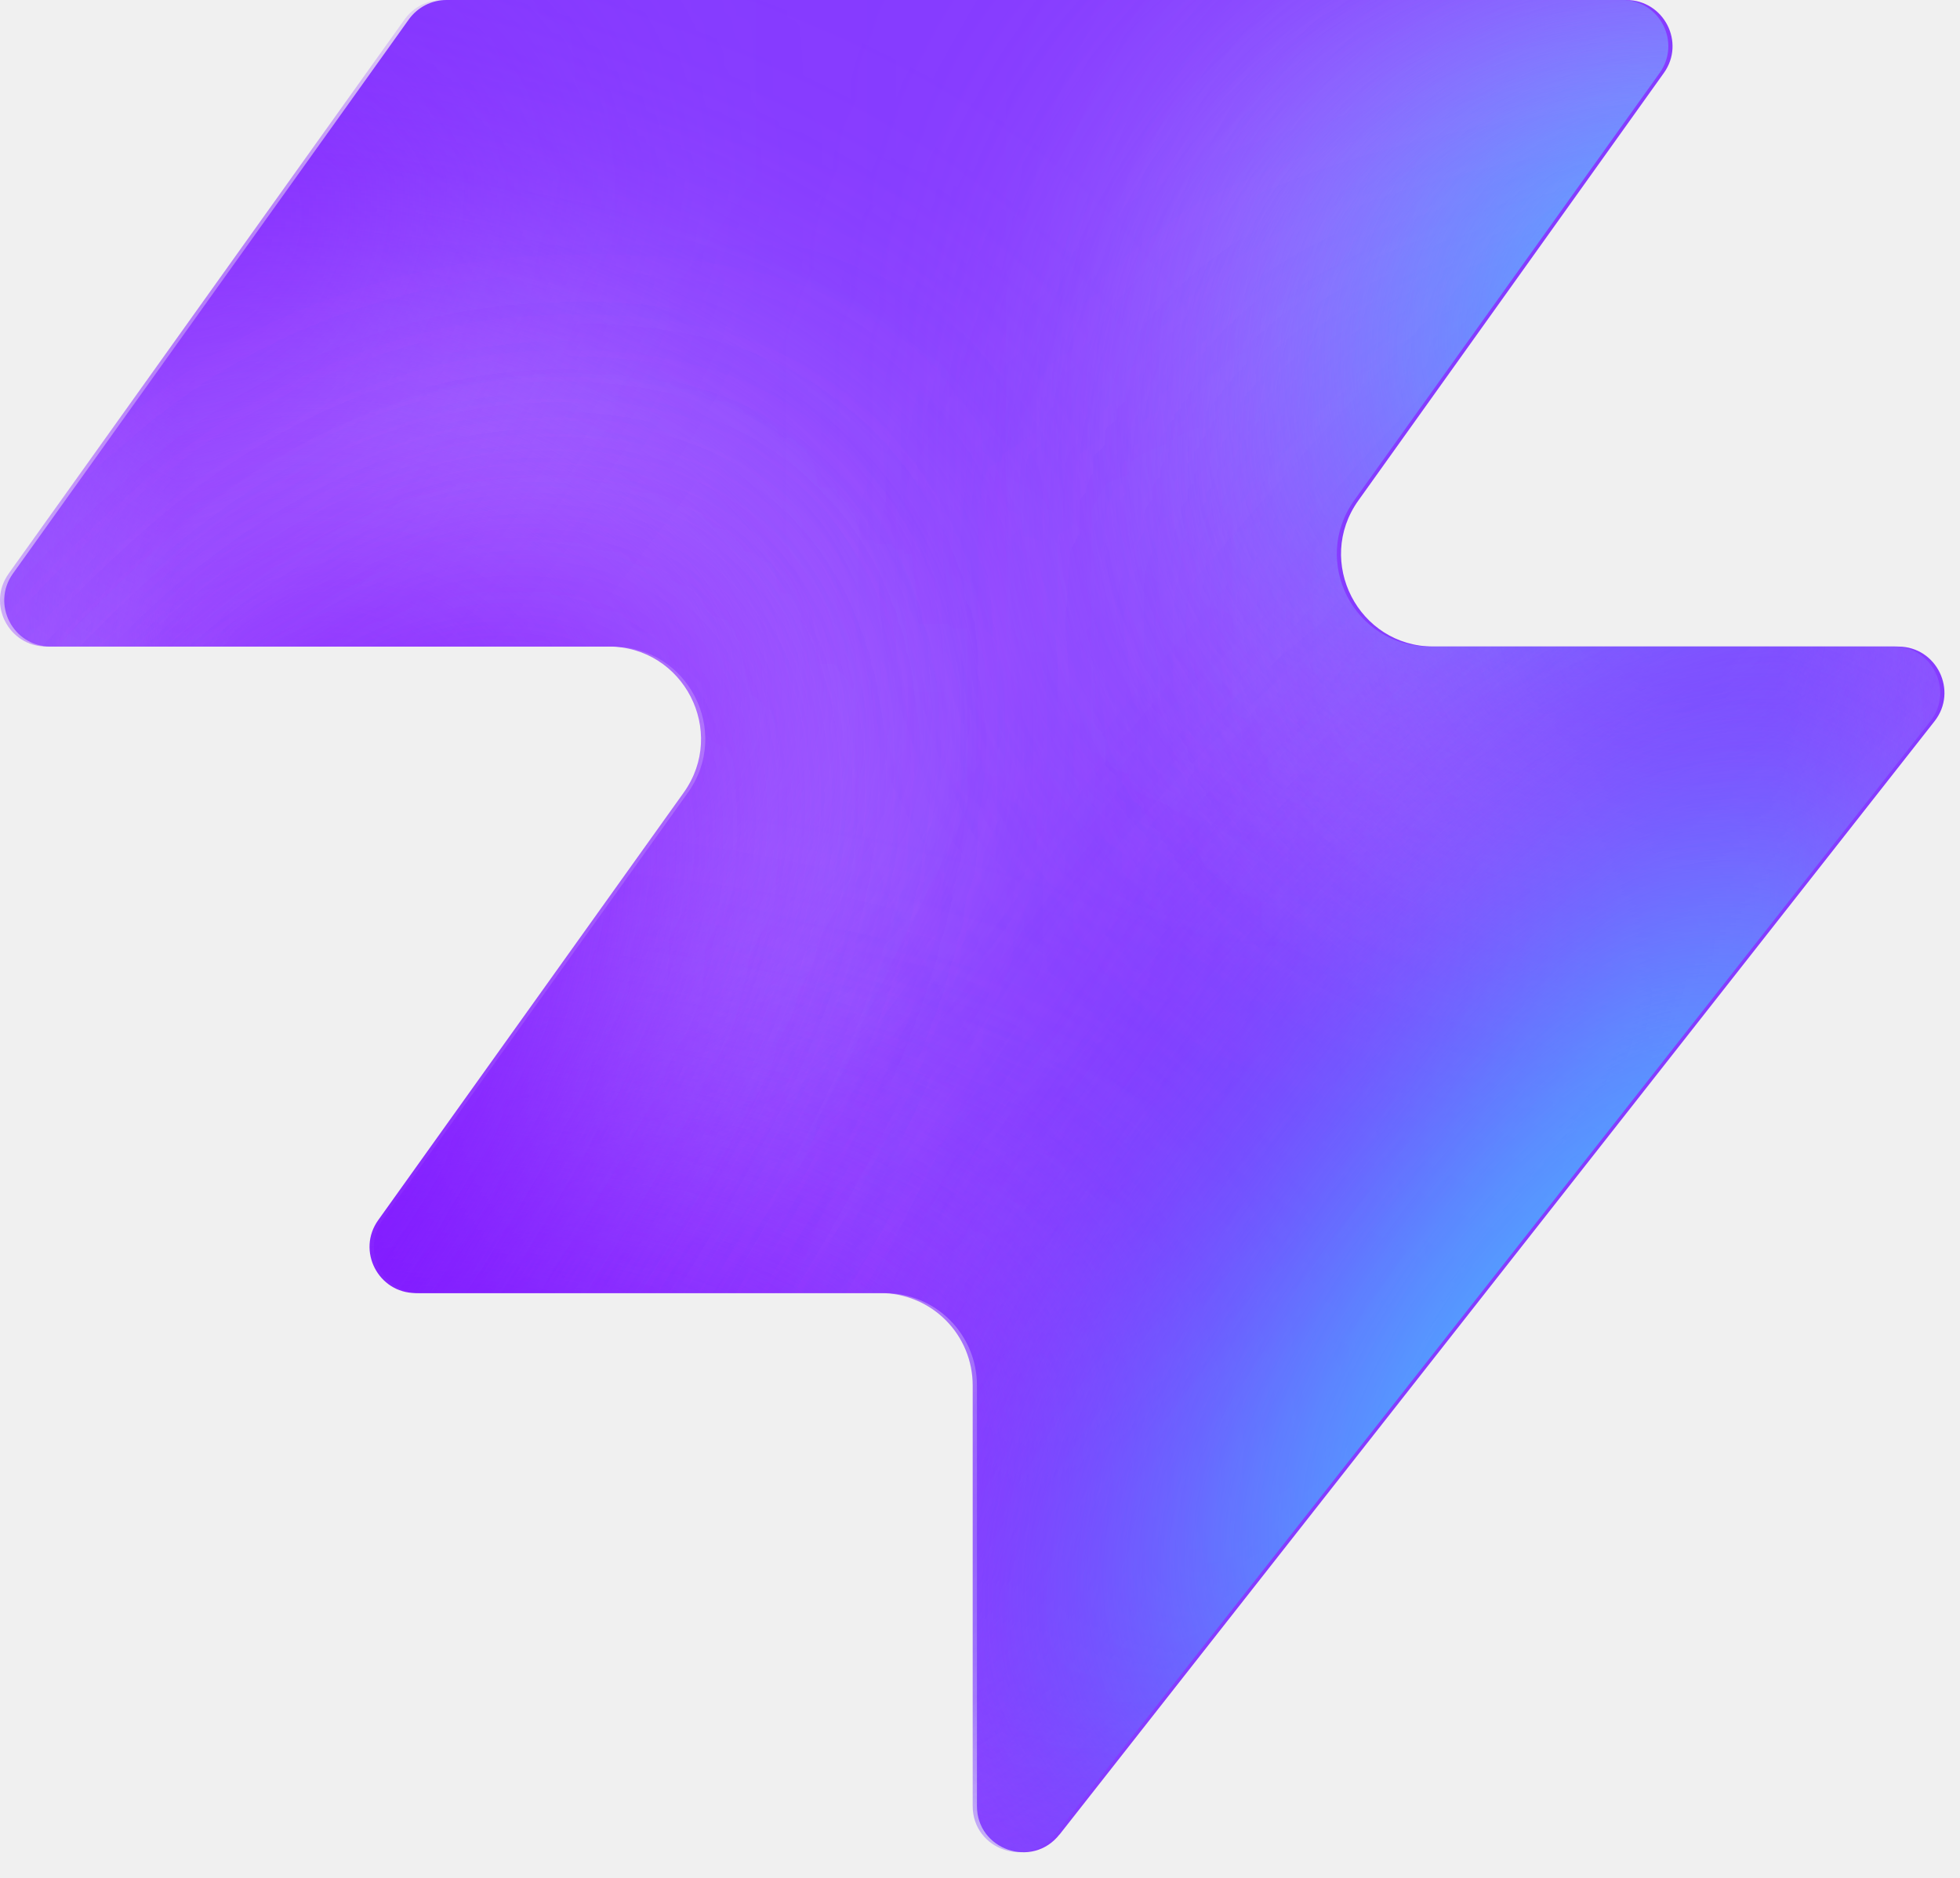
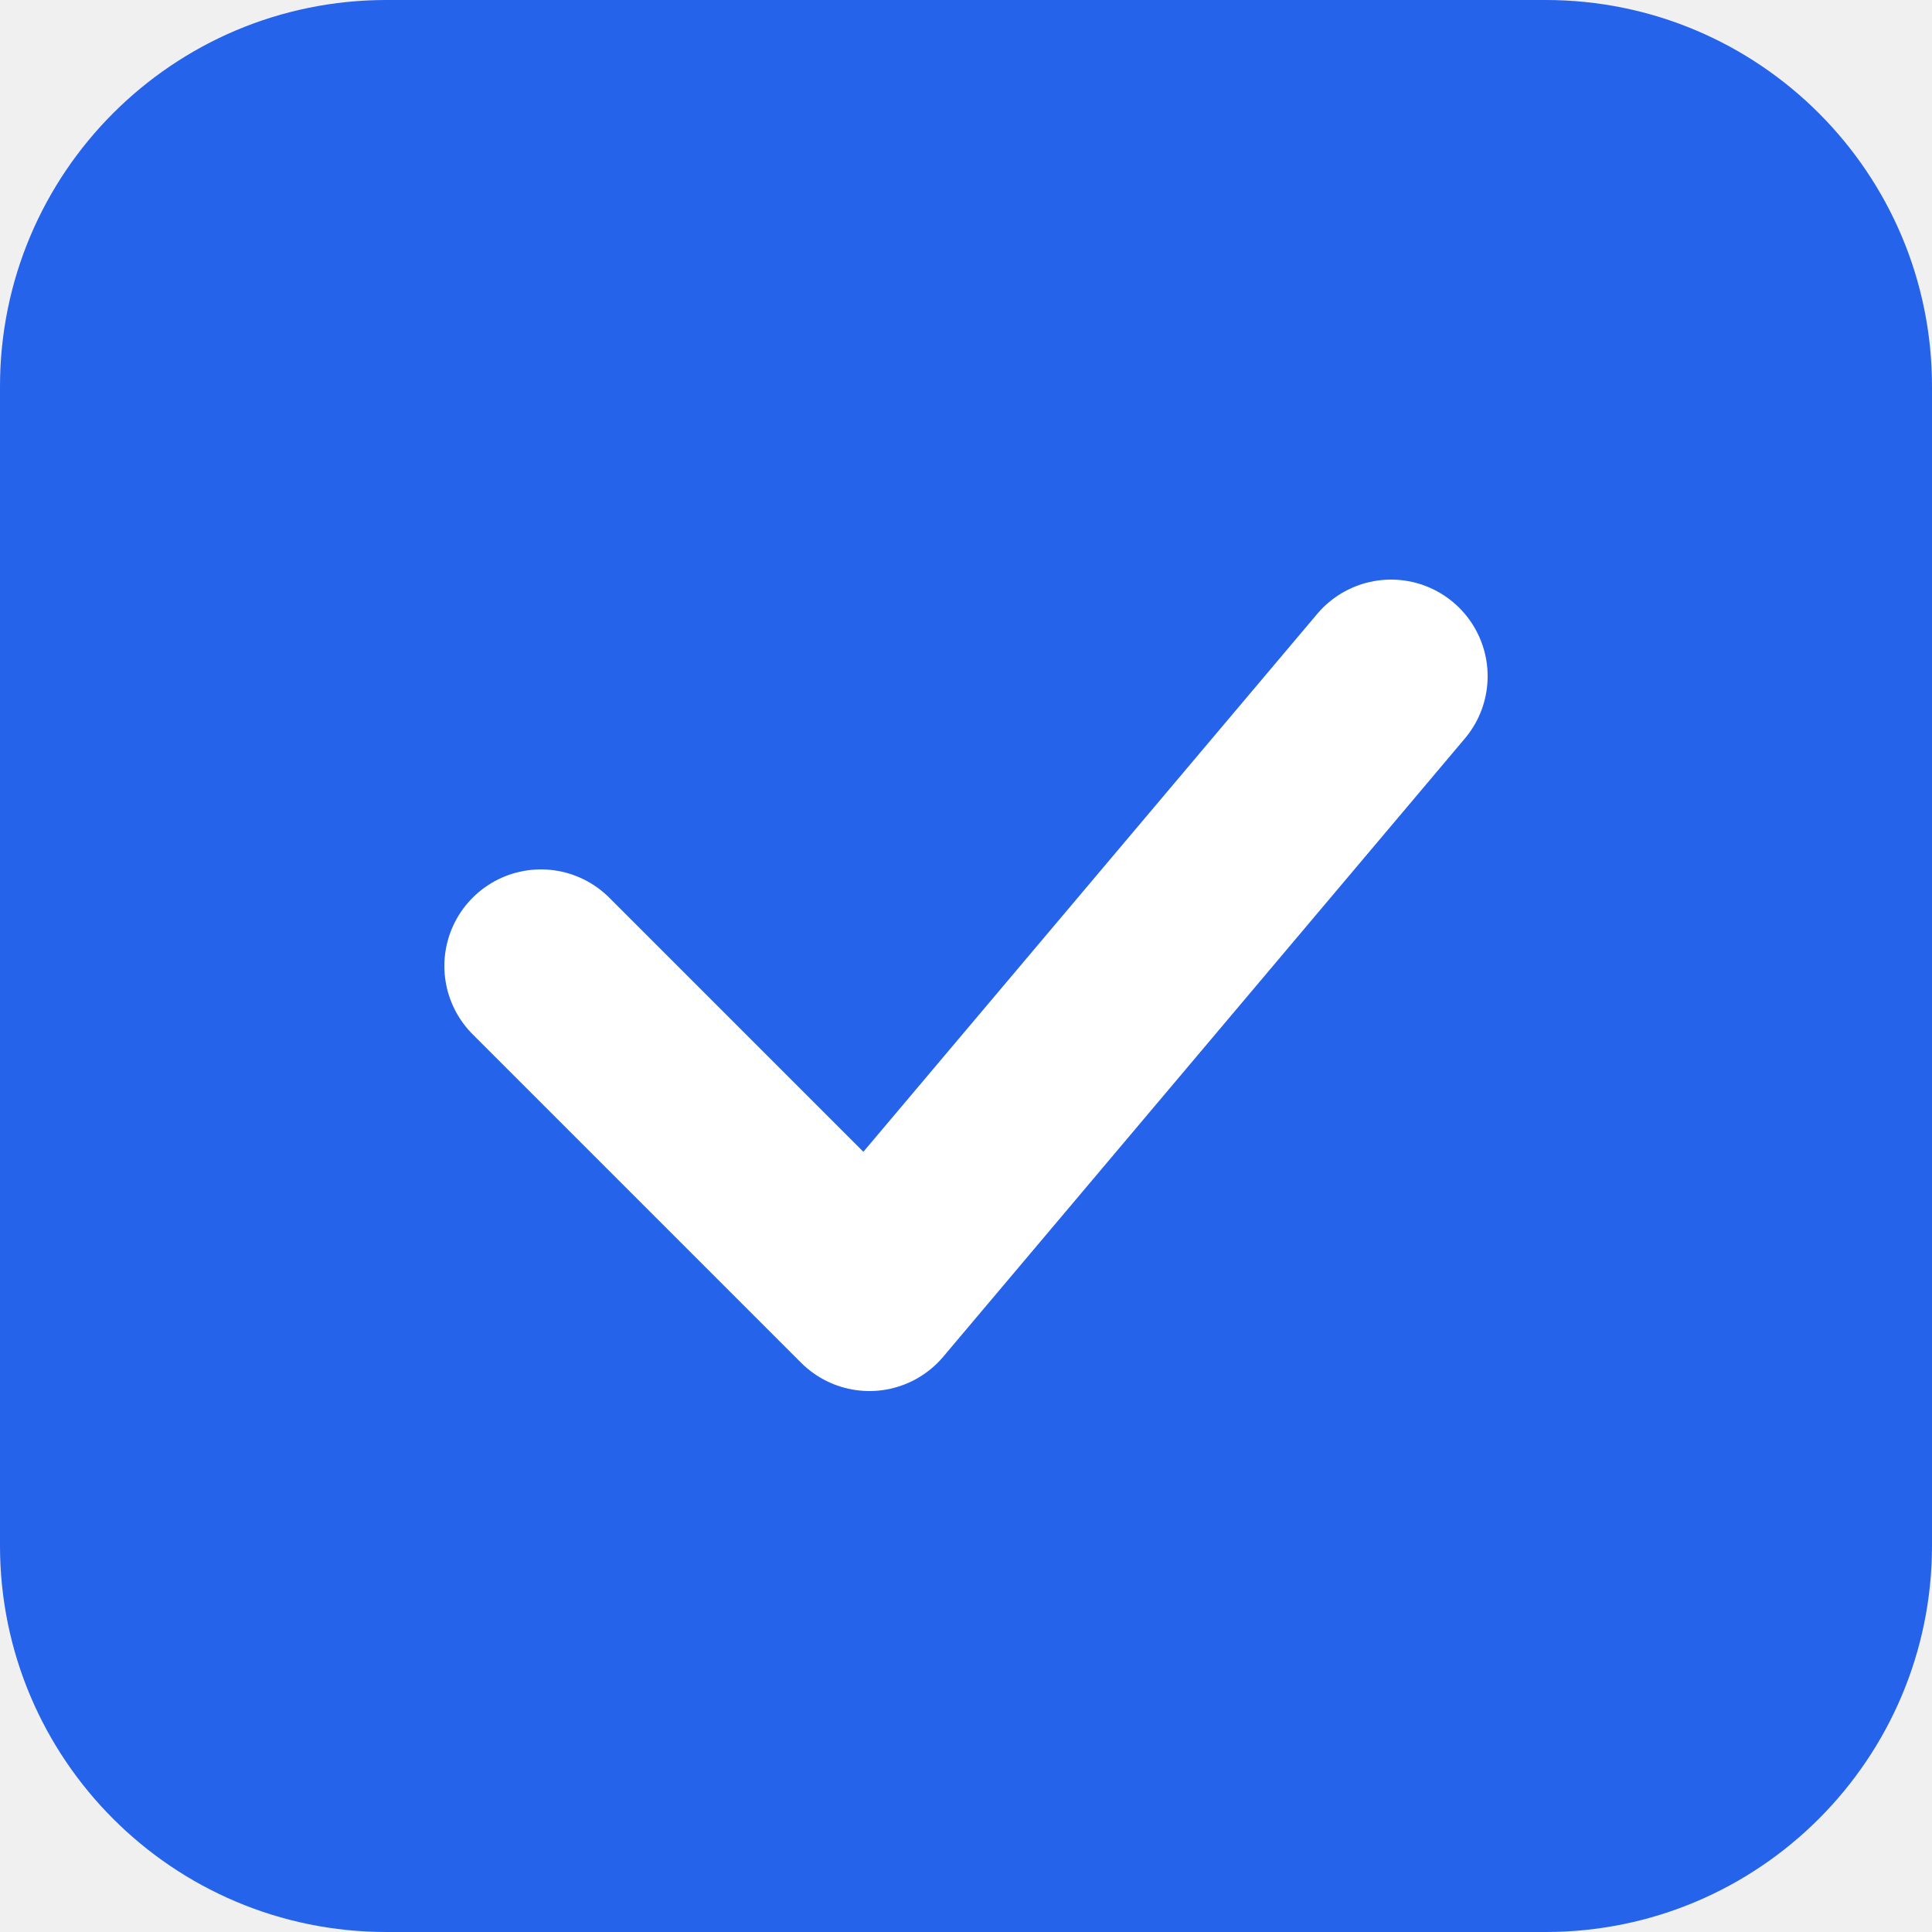
- <svg xmlns="http://www.w3.org/2000/svg" width="48" height="46" fill="none" viewBox="0 0 48 46">
-   <path fill="#863bff" d="M25.946 44.938c-.664.845-2.021.375-2.021-.698V33.937a2.26 2.26 0 0 0-2.262-2.262H10.287c-.92 0-1.456-1.04-.92-1.788l7.48-10.471c1.07-1.497 0-3.578-1.842-3.578H1.237c-.92 0-1.456-1.04-.92-1.788L10.013.474c.214-.297.556-.474.92-.474h28.894c.92 0 1.456 1.04.92 1.788l-7.48 10.471c-1.07 1.498 0 3.579 1.842 3.579h11.377c.943 0 1.473 1.088.89 1.83L25.947 44.94z" style="fill:#863bff;fill:color(display-p3 .525 .23 1);fill-opacity:1" />
-   <mask id="a" width="48" height="46" x="0" y="0" maskUnits="userSpaceOnUse" style="mask-type:alpha">
-     <path fill="#000" d="M25.842 44.938c-.664.844-2.021.375-2.021-.698V33.937a2.26 2.26 0 0 0-2.262-2.262H10.183c-.92 0-1.456-1.04-.92-1.788l7.48-10.471c1.07-1.498 0-3.579-1.842-3.579H1.133c-.92 0-1.456-1.04-.92-1.787L9.91.473c.214-.297.556-.474.92-.474h28.894c.92 0 1.456 1.04.92 1.788l-7.48 10.471c-1.07 1.498 0 3.578 1.842 3.578h11.377c.943 0 1.473 1.088.89 1.832L25.843 44.94z" style="fill:#000;fill-opacity:1" />
-   </mask>
-   <g mask="url(#a)">
-     <g filter="url(#b)">
-       <ellipse cx="5.508" cy="14.704" fill="#ede6ff" rx="5.508" ry="14.704" style="fill:#ede6ff;fill:color(display-p3 .927 .903 1);fill-opacity:1" transform="matrix(.00324 1 1 -.00324 -4.47 31.516)" />
-     </g>
-     <g filter="url(#c)">
-       <ellipse cx="10.399" cy="29.851" fill="#ede6ff" rx="10.399" ry="29.851" style="fill:#ede6ff;fill:color(display-p3 .927 .903 1);fill-opacity:1" transform="matrix(.00324 1 1 -.00324 -39.328 7.883)" />
-     </g>
-     <g filter="url(#d)">
-       <ellipse cx="5.508" cy="30.487" fill="#7e14ff" rx="5.508" ry="30.487" style="fill:#7e14ff;fill:color(display-p3 .492 .077 1);fill-opacity:1" transform="rotate(89.814 -25.913 -14.639)scale(1 -1)" />
-     </g>
-     <g filter="url(#e)">
-       <ellipse cx="5.508" cy="30.599" fill="#7e14ff" rx="5.508" ry="30.599" style="fill:#7e14ff;fill:color(display-p3 .492 .077 1);fill-opacity:1" transform="rotate(89.814 -32.644 -3.334)scale(1 -1)" />
-     </g>
-     <g filter="url(#f)">
-       <ellipse cx="5.508" cy="30.599" fill="#7e14ff" rx="5.508" ry="30.599" style="fill:#7e14ff;fill:color(display-p3 .492 .077 1);fill-opacity:1" transform="matrix(.00324 1 1 -.00324 -34.34 30.47)" />
-     </g>
-     <g filter="url(#g)">
-       <ellipse cx="14.072" cy="22.078" fill="#ede6ff" rx="14.072" ry="22.078" style="fill:#ede6ff;fill:color(display-p3 .927 .903 1);fill-opacity:1" transform="rotate(93.35 24.506 48.493)scale(-1 1)" />
-     </g>
-     <g filter="url(#h)">
-       <ellipse cx="3.47" cy="21.501" fill="#7e14ff" rx="3.47" ry="21.501" style="fill:#7e14ff;fill:color(display-p3 .492 .077 1);fill-opacity:1" transform="rotate(89.009 28.708 47.59)scale(-1 1)" />
-     </g>
-     <g filter="url(#i)">
-       <ellipse cx="3.47" cy="21.501" fill="#7e14ff" rx="3.47" ry="21.501" style="fill:#7e14ff;fill:color(display-p3 .492 .077 1);fill-opacity:1" transform="rotate(89.009 28.708 47.59)scale(-1 1)" />
-     </g>
-     <g filter="url(#j)">
-       <ellipse cx=".387" cy="8.972" fill="#7e14ff" rx="4.407" ry="29.108" style="fill:#7e14ff;fill:color(display-p3 .492 .077 1);fill-opacity:1" transform="rotate(39.51 .387 8.972)" />
-     </g>
-     <g filter="url(#k)">
-       <ellipse cx="47.523" cy="-6.092" fill="#7e14ff" rx="4.407" ry="29.108" style="fill:#7e14ff;fill:color(display-p3 .492 .077 1);fill-opacity:1" transform="rotate(37.892 47.523 -6.092)" />
-     </g>
-     <g filter="url(#l)">
-       <ellipse cx="41.412" cy="6.333" fill="#47bfff" rx="5.971" ry="9.665" style="fill:#47bfff;fill:color(display-p3 .28 .748 1);fill-opacity:1" transform="rotate(37.892 41.412 6.333)" />
-     </g>
-     <g filter="url(#m)">
-       <ellipse cx="-1.879" cy="38.332" fill="#7e14ff" rx="4.407" ry="29.108" style="fill:#7e14ff;fill:color(display-p3 .492 .077 1);fill-opacity:1" transform="rotate(37.892 -1.88 38.332)" />
-     </g>
-     <g filter="url(#n)">
-       <ellipse cx="-1.879" cy="38.332" fill="#7e14ff" rx="4.407" ry="29.108" style="fill:#7e14ff;fill:color(display-p3 .492 .077 1);fill-opacity:1" transform="rotate(37.892 -1.88 38.332)" />
-     </g>
-     <g filter="url(#o)">
-       <ellipse cx="35.651" cy="29.907" fill="#7e14ff" rx="4.407" ry="29.108" style="fill:#7e14ff;fill:color(display-p3 .492 .077 1);fill-opacity:1" transform="rotate(37.892 35.651 29.907)" />
-     </g>
-     <g filter="url(#p)">
-       <ellipse cx="38.418" cy="32.4" fill="#47bfff" rx="5.971" ry="15.297" style="fill:#47bfff;fill:color(display-p3 .28 .748 1);fill-opacity:1" transform="rotate(37.892 38.418 32.4)" />
-     </g>
-   </g>
-   <defs>
-     <filter id="b" width="60.045" height="41.654" x="-19.77" y="16.149" color-interpolation-filters="sRGB" filterUnits="userSpaceOnUse">
-       <feFlood flood-opacity="0" result="BackgroundImageFix" />
-       <feBlend in="SourceGraphic" in2="BackgroundImageFix" result="shape" />
-       <feGaussianBlur result="effect1_foregroundBlur_2002_17158" stdDeviation="7.659" />
-     </filter>
-     <filter id="c" width="90.34" height="51.437" x="-54.613" y="-7.533" color-interpolation-filters="sRGB" filterUnits="userSpaceOnUse">
-       <feFlood flood-opacity="0" result="BackgroundImageFix" />
-       <feBlend in="SourceGraphic" in2="BackgroundImageFix" result="shape" />
-       <feGaussianBlur result="effect1_foregroundBlur_2002_17158" stdDeviation="7.659" />
-     </filter>
-     <filter id="d" width="79.355" height="29.4" x="-49.64" y="2.03" color-interpolation-filters="sRGB" filterUnits="userSpaceOnUse">
-       <feFlood flood-opacity="0" result="BackgroundImageFix" />
-       <feBlend in="SourceGraphic" in2="BackgroundImageFix" result="shape" />
-       <feGaussianBlur result="effect1_foregroundBlur_2002_17158" stdDeviation="4.596" />
-     </filter>
-     <filter id="e" width="79.579" height="29.4" x="-45.045" y="20.029" color-interpolation-filters="sRGB" filterUnits="userSpaceOnUse">
-       <feFlood flood-opacity="0" result="BackgroundImageFix" />
-       <feBlend in="SourceGraphic" in2="BackgroundImageFix" result="shape" />
-       <feGaussianBlur result="effect1_foregroundBlur_2002_17158" stdDeviation="4.596" />
-     </filter>
-     <filter id="f" width="79.579" height="29.4" x="-43.513" y="21.178" color-interpolation-filters="sRGB" filterUnits="userSpaceOnUse">
-       <feFlood flood-opacity="0" result="BackgroundImageFix" />
-       <feBlend in="SourceGraphic" in2="BackgroundImageFix" result="shape" />
-       <feGaussianBlur result="effect1_foregroundBlur_2002_17158" stdDeviation="4.596" />
-     </filter>
-     <filter id="g" width="74.749" height="58.852" x="15.756" y="-17.901" color-interpolation-filters="sRGB" filterUnits="userSpaceOnUse">
-       <feFlood flood-opacity="0" result="BackgroundImageFix" />
-       <feBlend in="SourceGraphic" in2="BackgroundImageFix" result="shape" />
-       <feGaussianBlur result="effect1_foregroundBlur_2002_17158" stdDeviation="7.659" />
-     </filter>
-     <filter id="h" width="61.377" height="25.362" x="23.548" y="2.284" color-interpolation-filters="sRGB" filterUnits="userSpaceOnUse">
-       <feFlood flood-opacity="0" result="BackgroundImageFix" />
-       <feBlend in="SourceGraphic" in2="BackgroundImageFix" result="shape" />
-       <feGaussianBlur result="effect1_foregroundBlur_2002_17158" stdDeviation="4.596" />
-     </filter>
-     <filter id="i" width="61.377" height="25.362" x="23.548" y="2.284" color-interpolation-filters="sRGB" filterUnits="userSpaceOnUse">
-       <feFlood flood-opacity="0" result="BackgroundImageFix" />
-       <feBlend in="SourceGraphic" in2="BackgroundImageFix" result="shape" />
-       <feGaussianBlur result="effect1_foregroundBlur_2002_17158" stdDeviation="4.596" />
-     </filter>
-     <filter id="j" width="56.045" height="63.649" x="-27.636" y="-22.853" color-interpolation-filters="sRGB" filterUnits="userSpaceOnUse">
-       <feFlood flood-opacity="0" result="BackgroundImageFix" />
-       <feBlend in="SourceGraphic" in2="BackgroundImageFix" result="shape" />
-       <feGaussianBlur result="effect1_foregroundBlur_2002_17158" stdDeviation="4.596" />
-     </filter>
-     <filter id="k" width="54.814" height="64.646" x="20.116" y="-38.415" color-interpolation-filters="sRGB" filterUnits="userSpaceOnUse">
-       <feFlood flood-opacity="0" result="BackgroundImageFix" />
-       <feBlend in="SourceGraphic" in2="BackgroundImageFix" result="shape" />
-       <feGaussianBlur result="effect1_foregroundBlur_2002_17158" stdDeviation="4.596" />
-     </filter>
-     <filter id="l" width="33.541" height="35.313" x="24.641" y="-11.323" color-interpolation-filters="sRGB" filterUnits="userSpaceOnUse">
-       <feFlood flood-opacity="0" result="BackgroundImageFix" />
-       <feBlend in="SourceGraphic" in2="BackgroundImageFix" result="shape" />
-       <feGaussianBlur result="effect1_foregroundBlur_2002_17158" stdDeviation="4.596" />
-     </filter>
-     <filter id="m" width="54.814" height="64.646" x="-29.286" y="6.009" color-interpolation-filters="sRGB" filterUnits="userSpaceOnUse">
-       <feFlood flood-opacity="0" result="BackgroundImageFix" />
-       <feBlend in="SourceGraphic" in2="BackgroundImageFix" result="shape" />
-       <feGaussianBlur result="effect1_foregroundBlur_2002_17158" stdDeviation="4.596" />
-     </filter>
-     <filter id="n" width="54.814" height="64.646" x="-29.286" y="6.009" color-interpolation-filters="sRGB" filterUnits="userSpaceOnUse">
-       <feFlood flood-opacity="0" result="BackgroundImageFix" />
-       <feBlend in="SourceGraphic" in2="BackgroundImageFix" result="shape" />
-       <feGaussianBlur result="effect1_foregroundBlur_2002_17158" stdDeviation="4.596" />
-     </filter>
-     <filter id="o" width="54.814" height="64.646" x="8.244" y="-2.416" color-interpolation-filters="sRGB" filterUnits="userSpaceOnUse">
-       <feFlood flood-opacity="0" result="BackgroundImageFix" />
-       <feBlend in="SourceGraphic" in2="BackgroundImageFix" result="shape" />
-       <feGaussianBlur result="effect1_foregroundBlur_2002_17158" stdDeviation="4.596" />
-     </filter>
-     <filter id="p" width="39.409" height="43.623" x="18.713" y="10.588" color-interpolation-filters="sRGB" filterUnits="userSpaceOnUse">
-       <feFlood flood-opacity="0" result="BackgroundImageFix" />
-       <feBlend in="SourceGraphic" in2="BackgroundImageFix" result="shape" />
-       <feGaussianBlur result="effect1_foregroundBlur_2002_17158" stdDeviation="4.596" />
-     </filter>
-   </defs>
+ <svg xmlns="http://www.w3.org/2000/svg" viewBox="0 0 100 100">
+   <rect width="100" height="100" rx="20" fill="#2563eb" />
+   <path d="M28 50 L45 67 L72 35" stroke="white" stroke-width="10" stroke-linecap="round" stroke-linejoin="round" fill="none" />
</svg>
